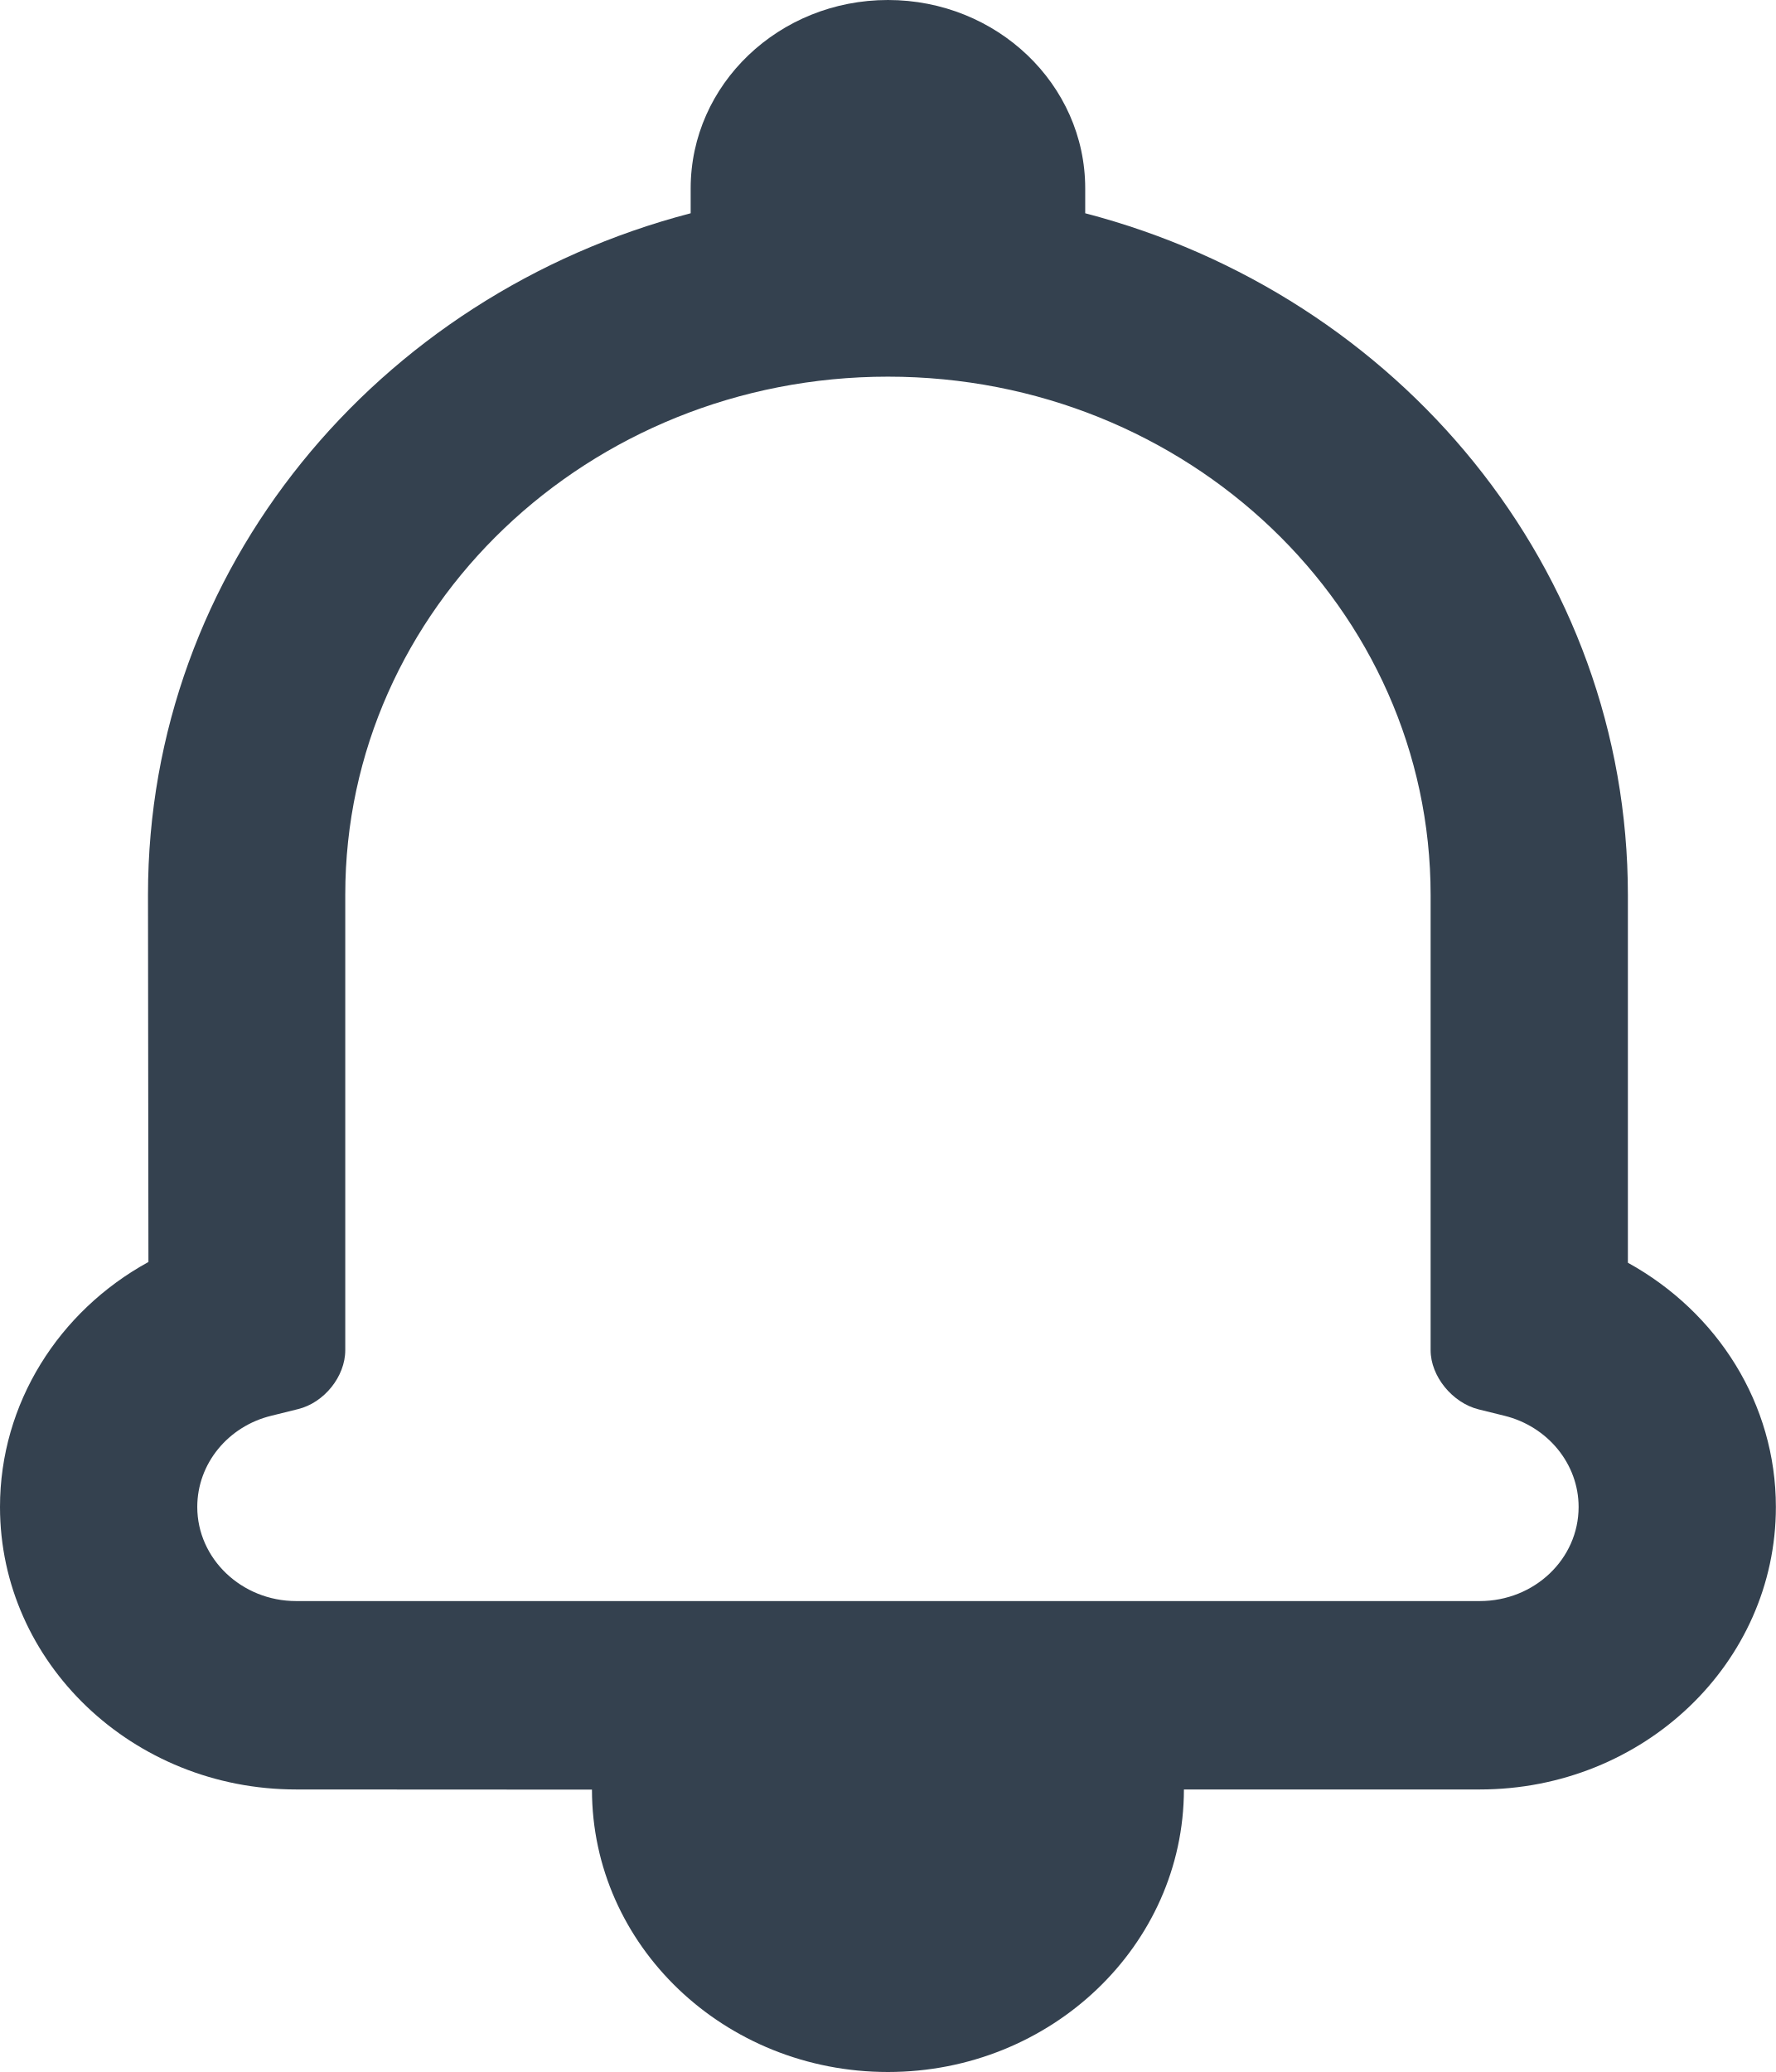
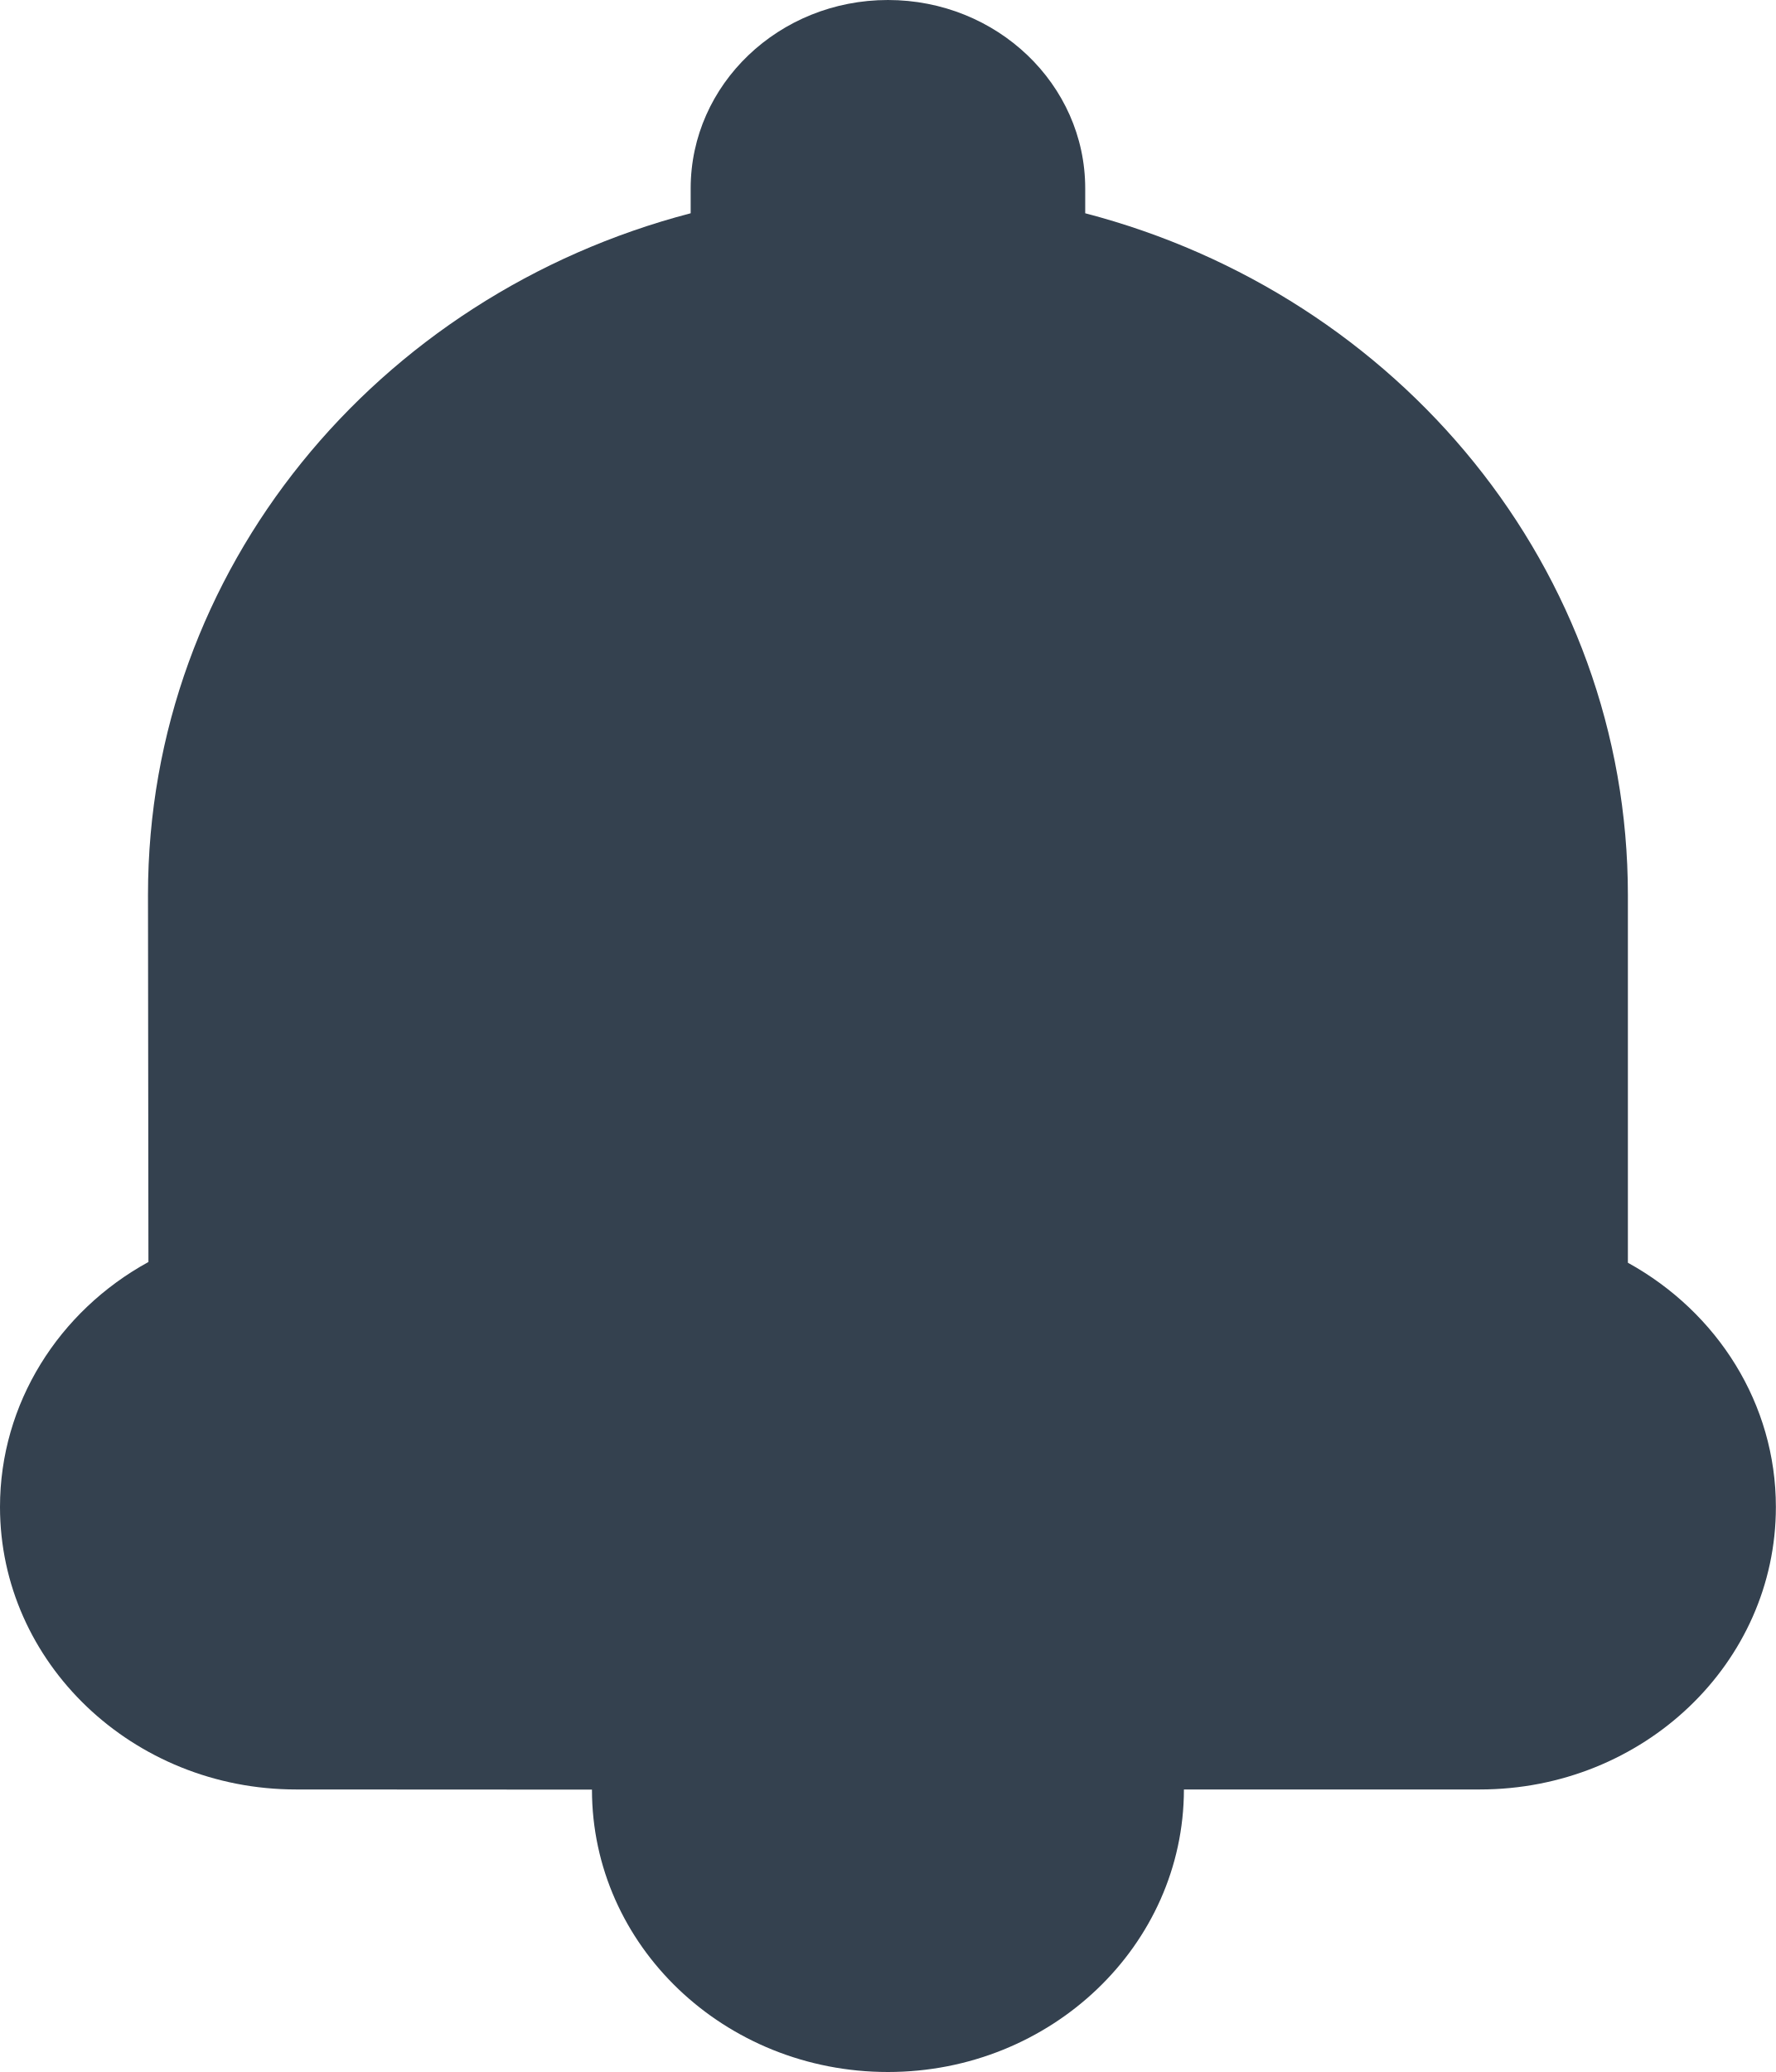
<svg xmlns="http://www.w3.org/2000/svg" width="12px" height="14px" viewBox="0 0 12 14" version="1.1">
  <g id="Unread" stroke="none" stroke-width="1" fill="none" fill-rule="evenodd">
    <g id="Unread:-Action-bar-states" transform="translate(-230, -257)" fill="#34414F">
      <g id="Group" transform="translate(137, 248)">
-         <path d="M95.001,21.091 C93.897,21.091 93,20.235 93,19.182 C93,18.483 93.397,17.859 94.003,17.527 C94.003,17.333 94,15.045 94,15.045 C94,12.846 95.546,10.994 97.667,10.441 L97.667,10.273 C97.667,9.57 98.264,9 99,9 C99.736,9 100.333,9.57 100.333,10.273 L100.333,10.441 C102.454,10.994 104,12.846 104,15.048 L104,17.532 C104.607,17.867 105,18.487 105,19.182 C105,20.237 104.105,21.091 102.999,21.091 L101,21.091 C100.999,22.145 100.102,23 99,23 C97.895,23 97,22.146 97,21.092 L95.001,21.091 Z M102.667,18.123 L102.667,15.048 C102.667,13.111 101.026,11.545 99,11.545 C96.975,11.545 95.333,13.112 95.333,15.045 L95.333,18.123 C95.333,18.301 95.19,18.478 95.014,18.521 L94.833,18.566 C94.541,18.637 94.333,18.89 94.333,19.182 C94.333,19.532 94.633,19.818 95.001,19.818 L102.999,19.818 C103.368,19.818 103.667,19.534 103.667,19.182 C103.667,18.891 103.458,18.638 103.166,18.566 L102.992,18.523 C102.814,18.479 102.667,18.299 102.667,18.123 Z" id="Combined-Shape" />
+         <path d="M95.001,21.091 C93.897,21.091 93,20.235 93,19.182 C93,18.483 93.397,17.859 94.003,17.527 C94.003,17.333 94,15.045 94,15.045 C94,12.846 95.546,10.994 97.667,10.441 L97.667,10.273 C97.667,9.57 98.264,9 99,9 C99.736,9 100.333,9.57 100.333,10.273 L100.333,10.441 C102.454,10.994 104,12.846 104,15.048 L104,17.532 C104.607,17.867 105,18.487 105,19.182 C105,20.237 104.105,21.091 102.999,21.091 L101,21.091 C100.999,22.145 100.102,23 99,23 C97.895,23 97,22.146 97,21.092 L95.001,21.091 Z" id="Combined-Shape" />
      </g>
    </g>
  </g>
</svg>
